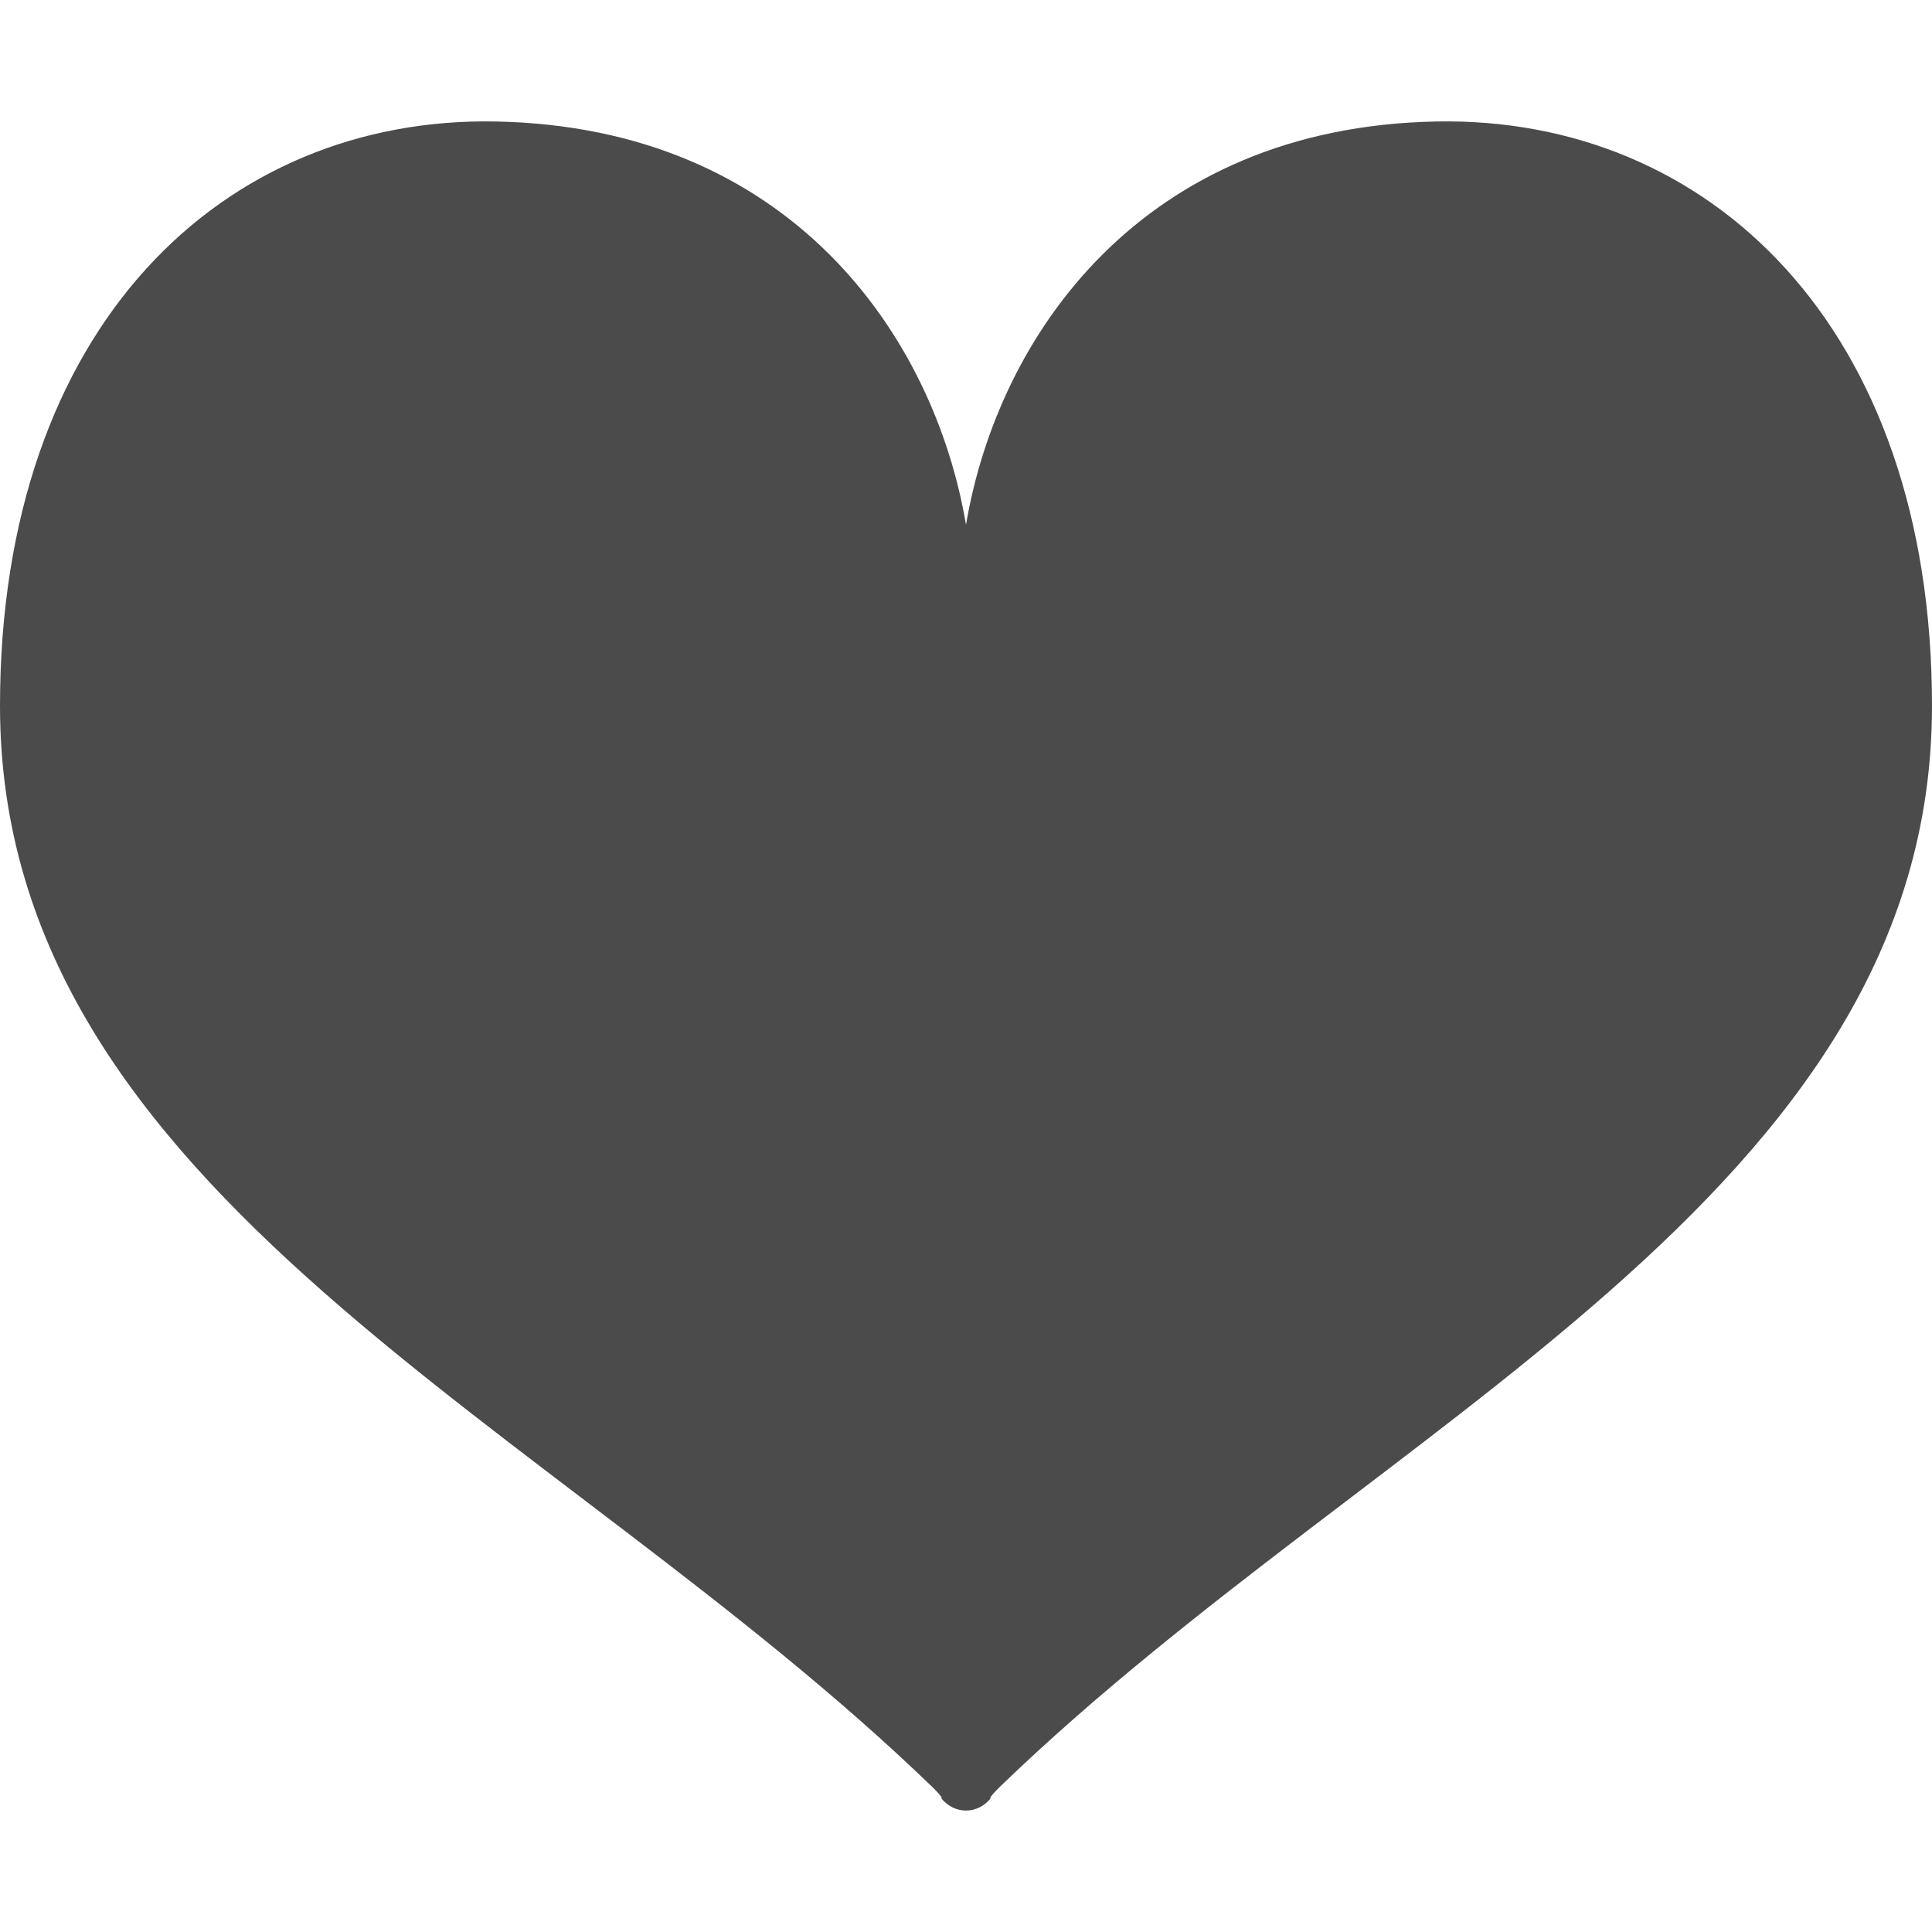
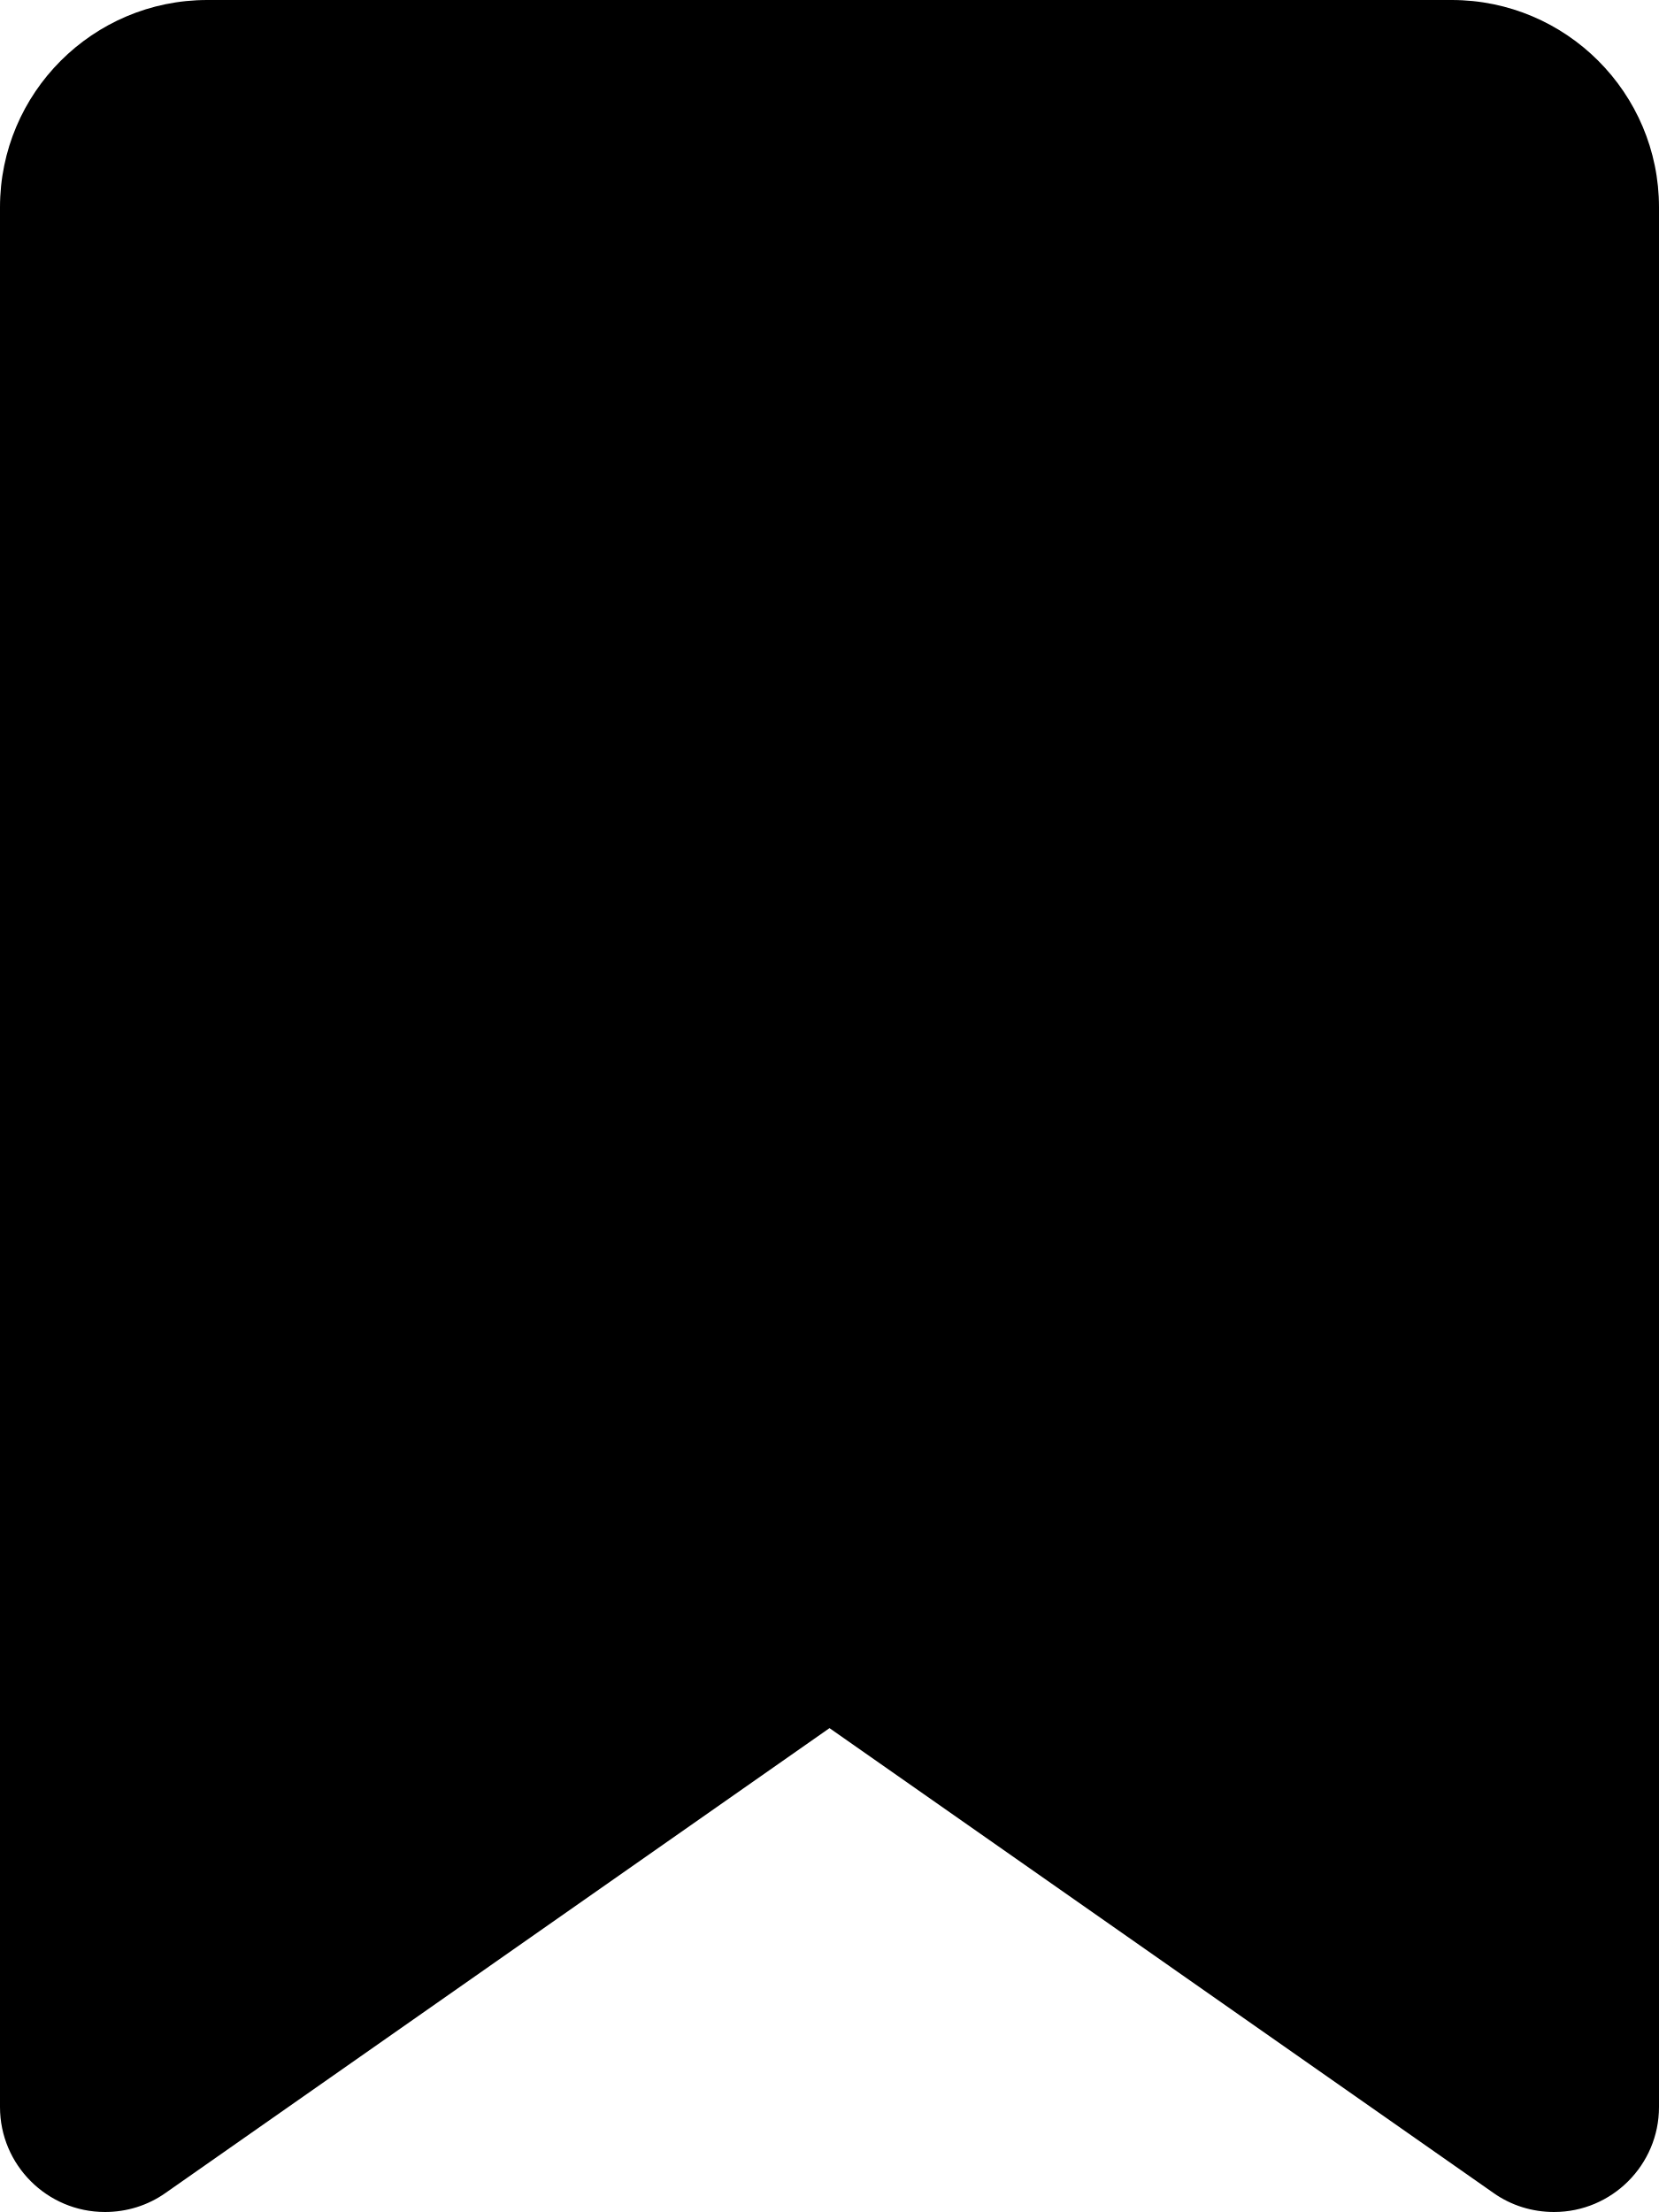
- <svg xmlns="http://www.w3.org/2000/svg" version="1.1" id="_x32_" x="0px" y="0px" viewBox="0 0 512 512" style="width: 256px; height: 256px; opacity: 1;" xml:space="preserve">
-   <style type="text/css">
- 	.st0{fill:#4B4B4B;}
- </style>
-   <g>
-     <path class="st0" d="M380.63,32.196C302.639,33.698,264.47,88.893,256,139.075c-8.47-50.182-46.638-105.378-124.63-106.879   C59.462,30.814,0,86.128,0,187.076c0,129.588,146.582,189.45,246.817,286.25c3.489,3.371,2.668,3.284,2.668,3.284   c1.647,2.031,4.014,3.208,6.504,3.208v0.011c0,0,0.006,0,0.011,0c0,0,0.006,0,0.011,0v-0.011c2.489,0,4.856-1.177,6.503-3.208   c0,0-0.821,0.086,2.669-3.284C365.418,376.526,512,316.664,512,187.076C512,86.128,452.538,30.814,380.63,32.196z" style="fill: rgb(75, 75, 75);" />
-   </g>
+ <svg xmlns="http://www.w3.org/2000/svg" viewBox="0 0 384 512">
+   <path d="M0 48V487.7C0 501.1 10.9 512 24.3 512c5 0 9.9-1.5 14-4.4L192 400 345.7 507.6c4.1 2.9 9 4.4 14 4.4c13.4 0 24.3-10.9 24.3-24.3V48c0-26.5-21.5-48-48-48H48C21.5 0 0 21.5 0 48z" />
</svg>
